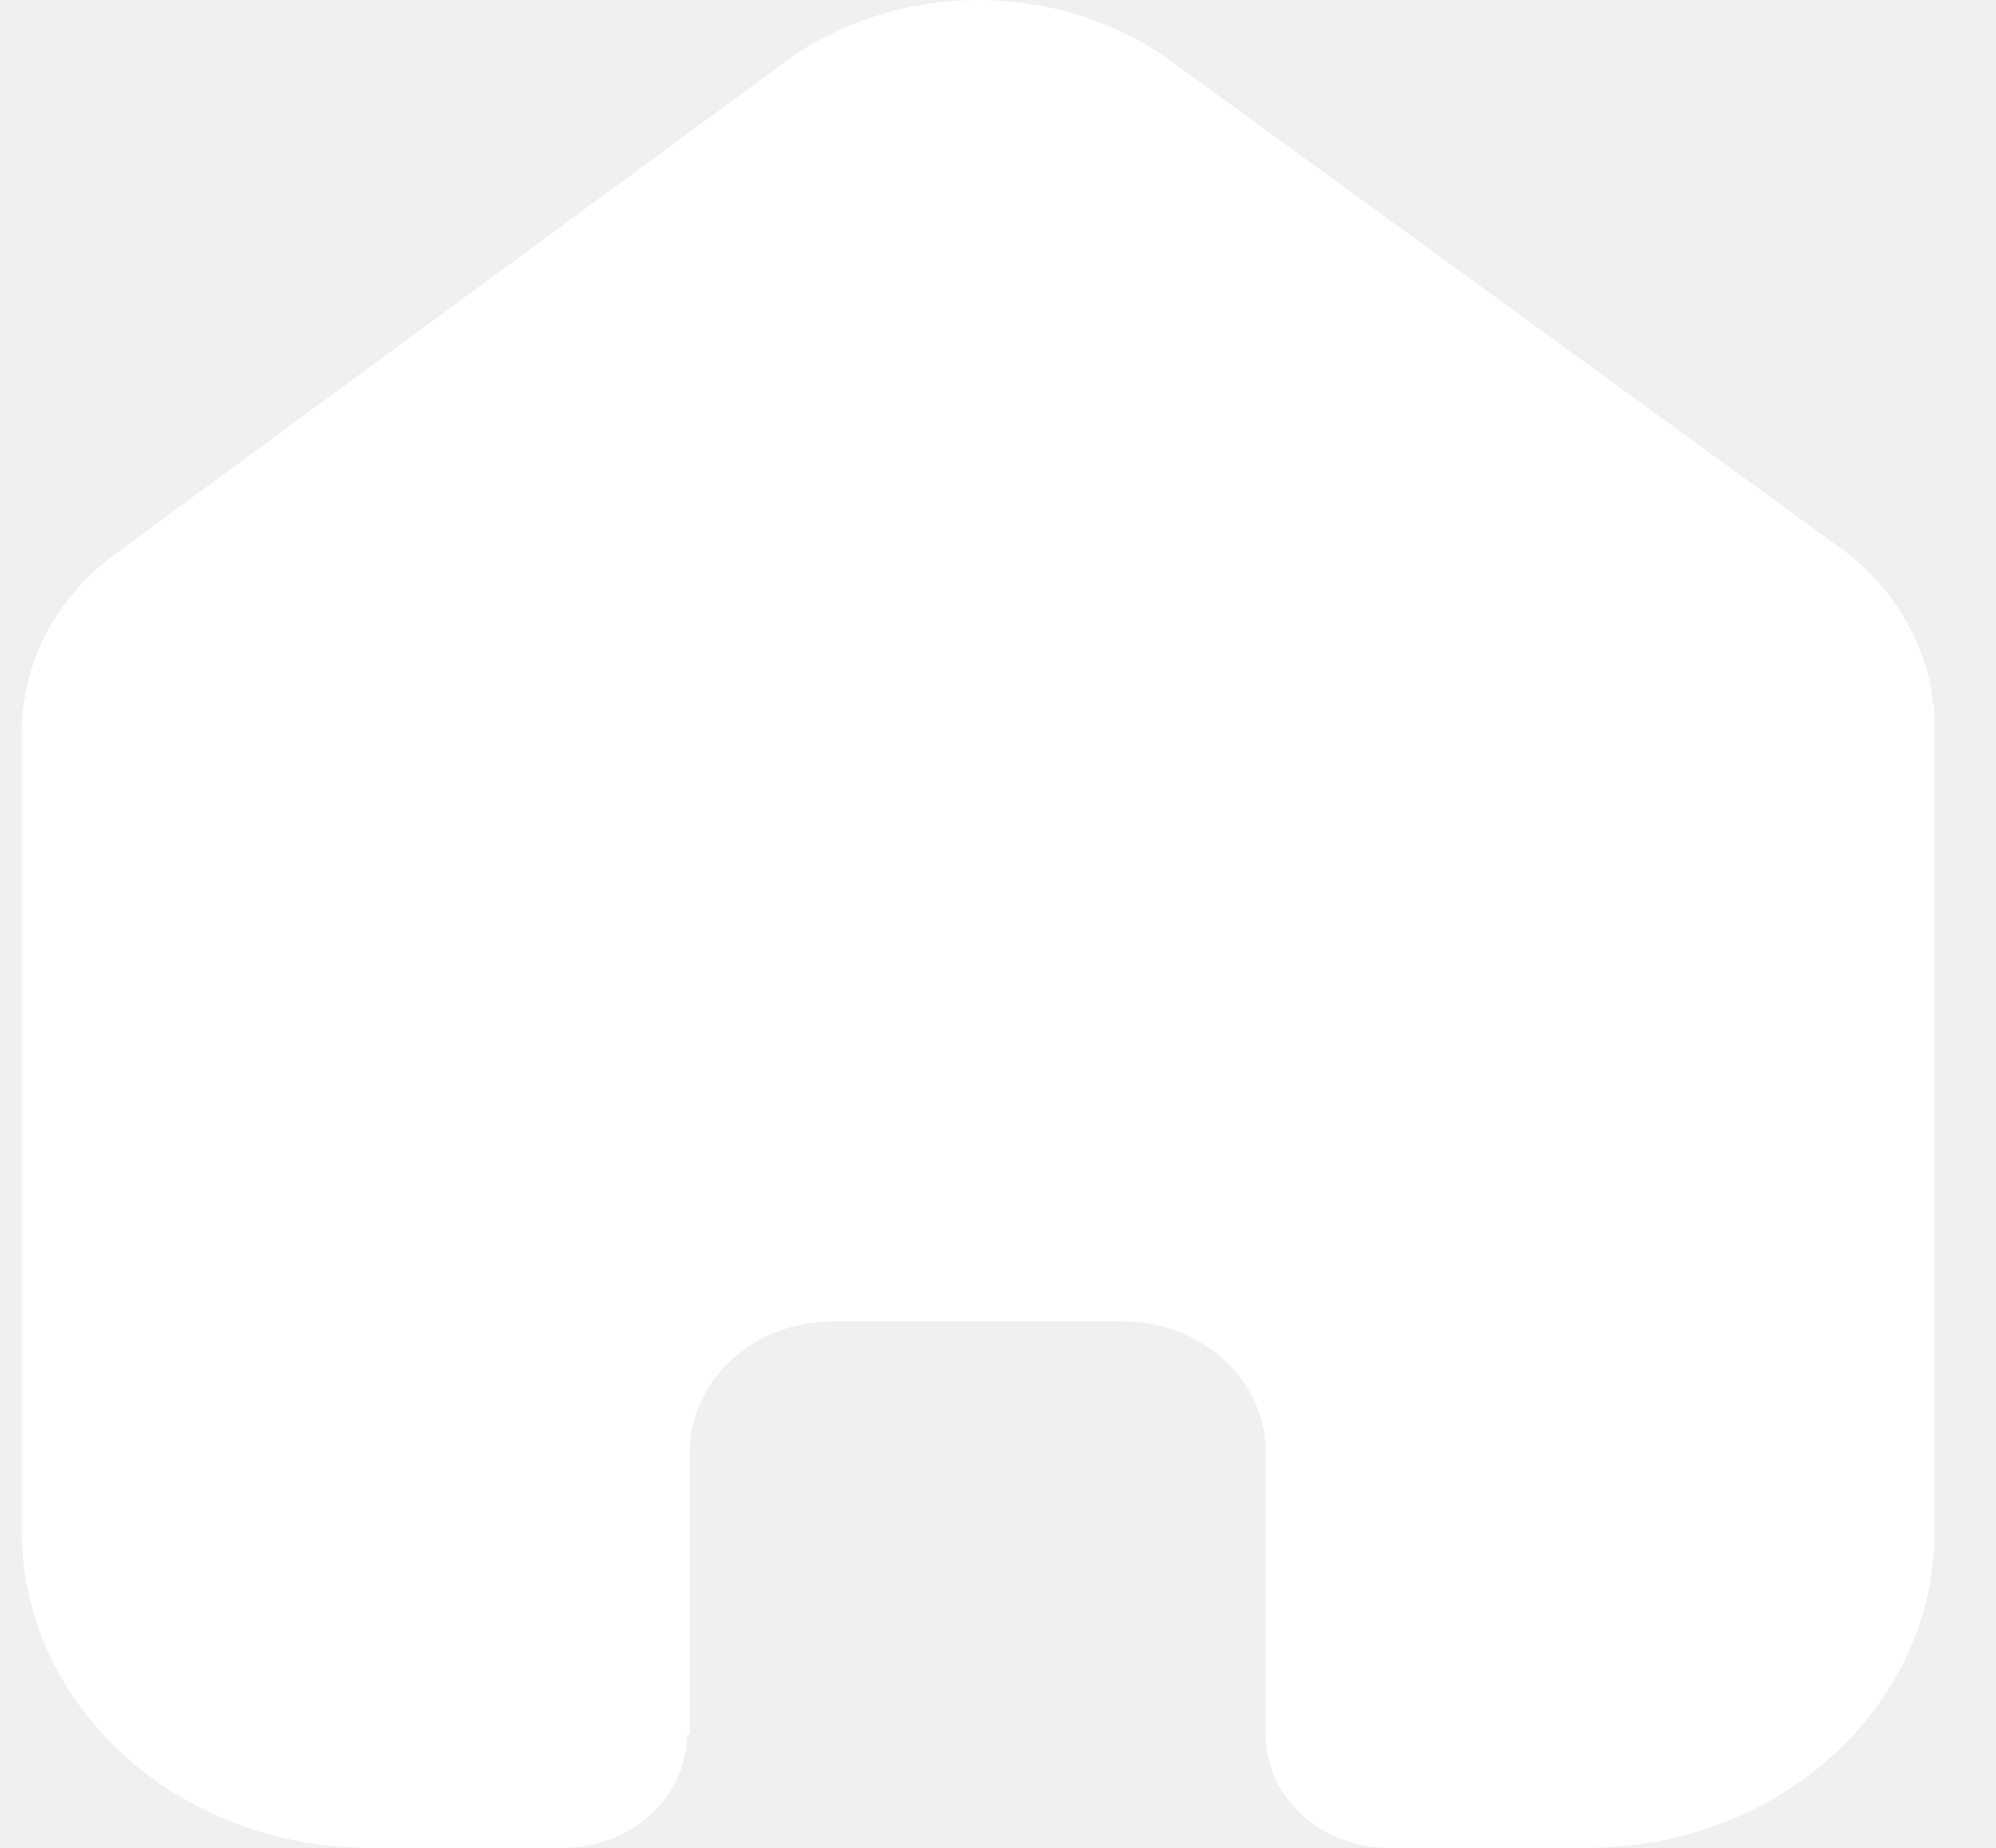
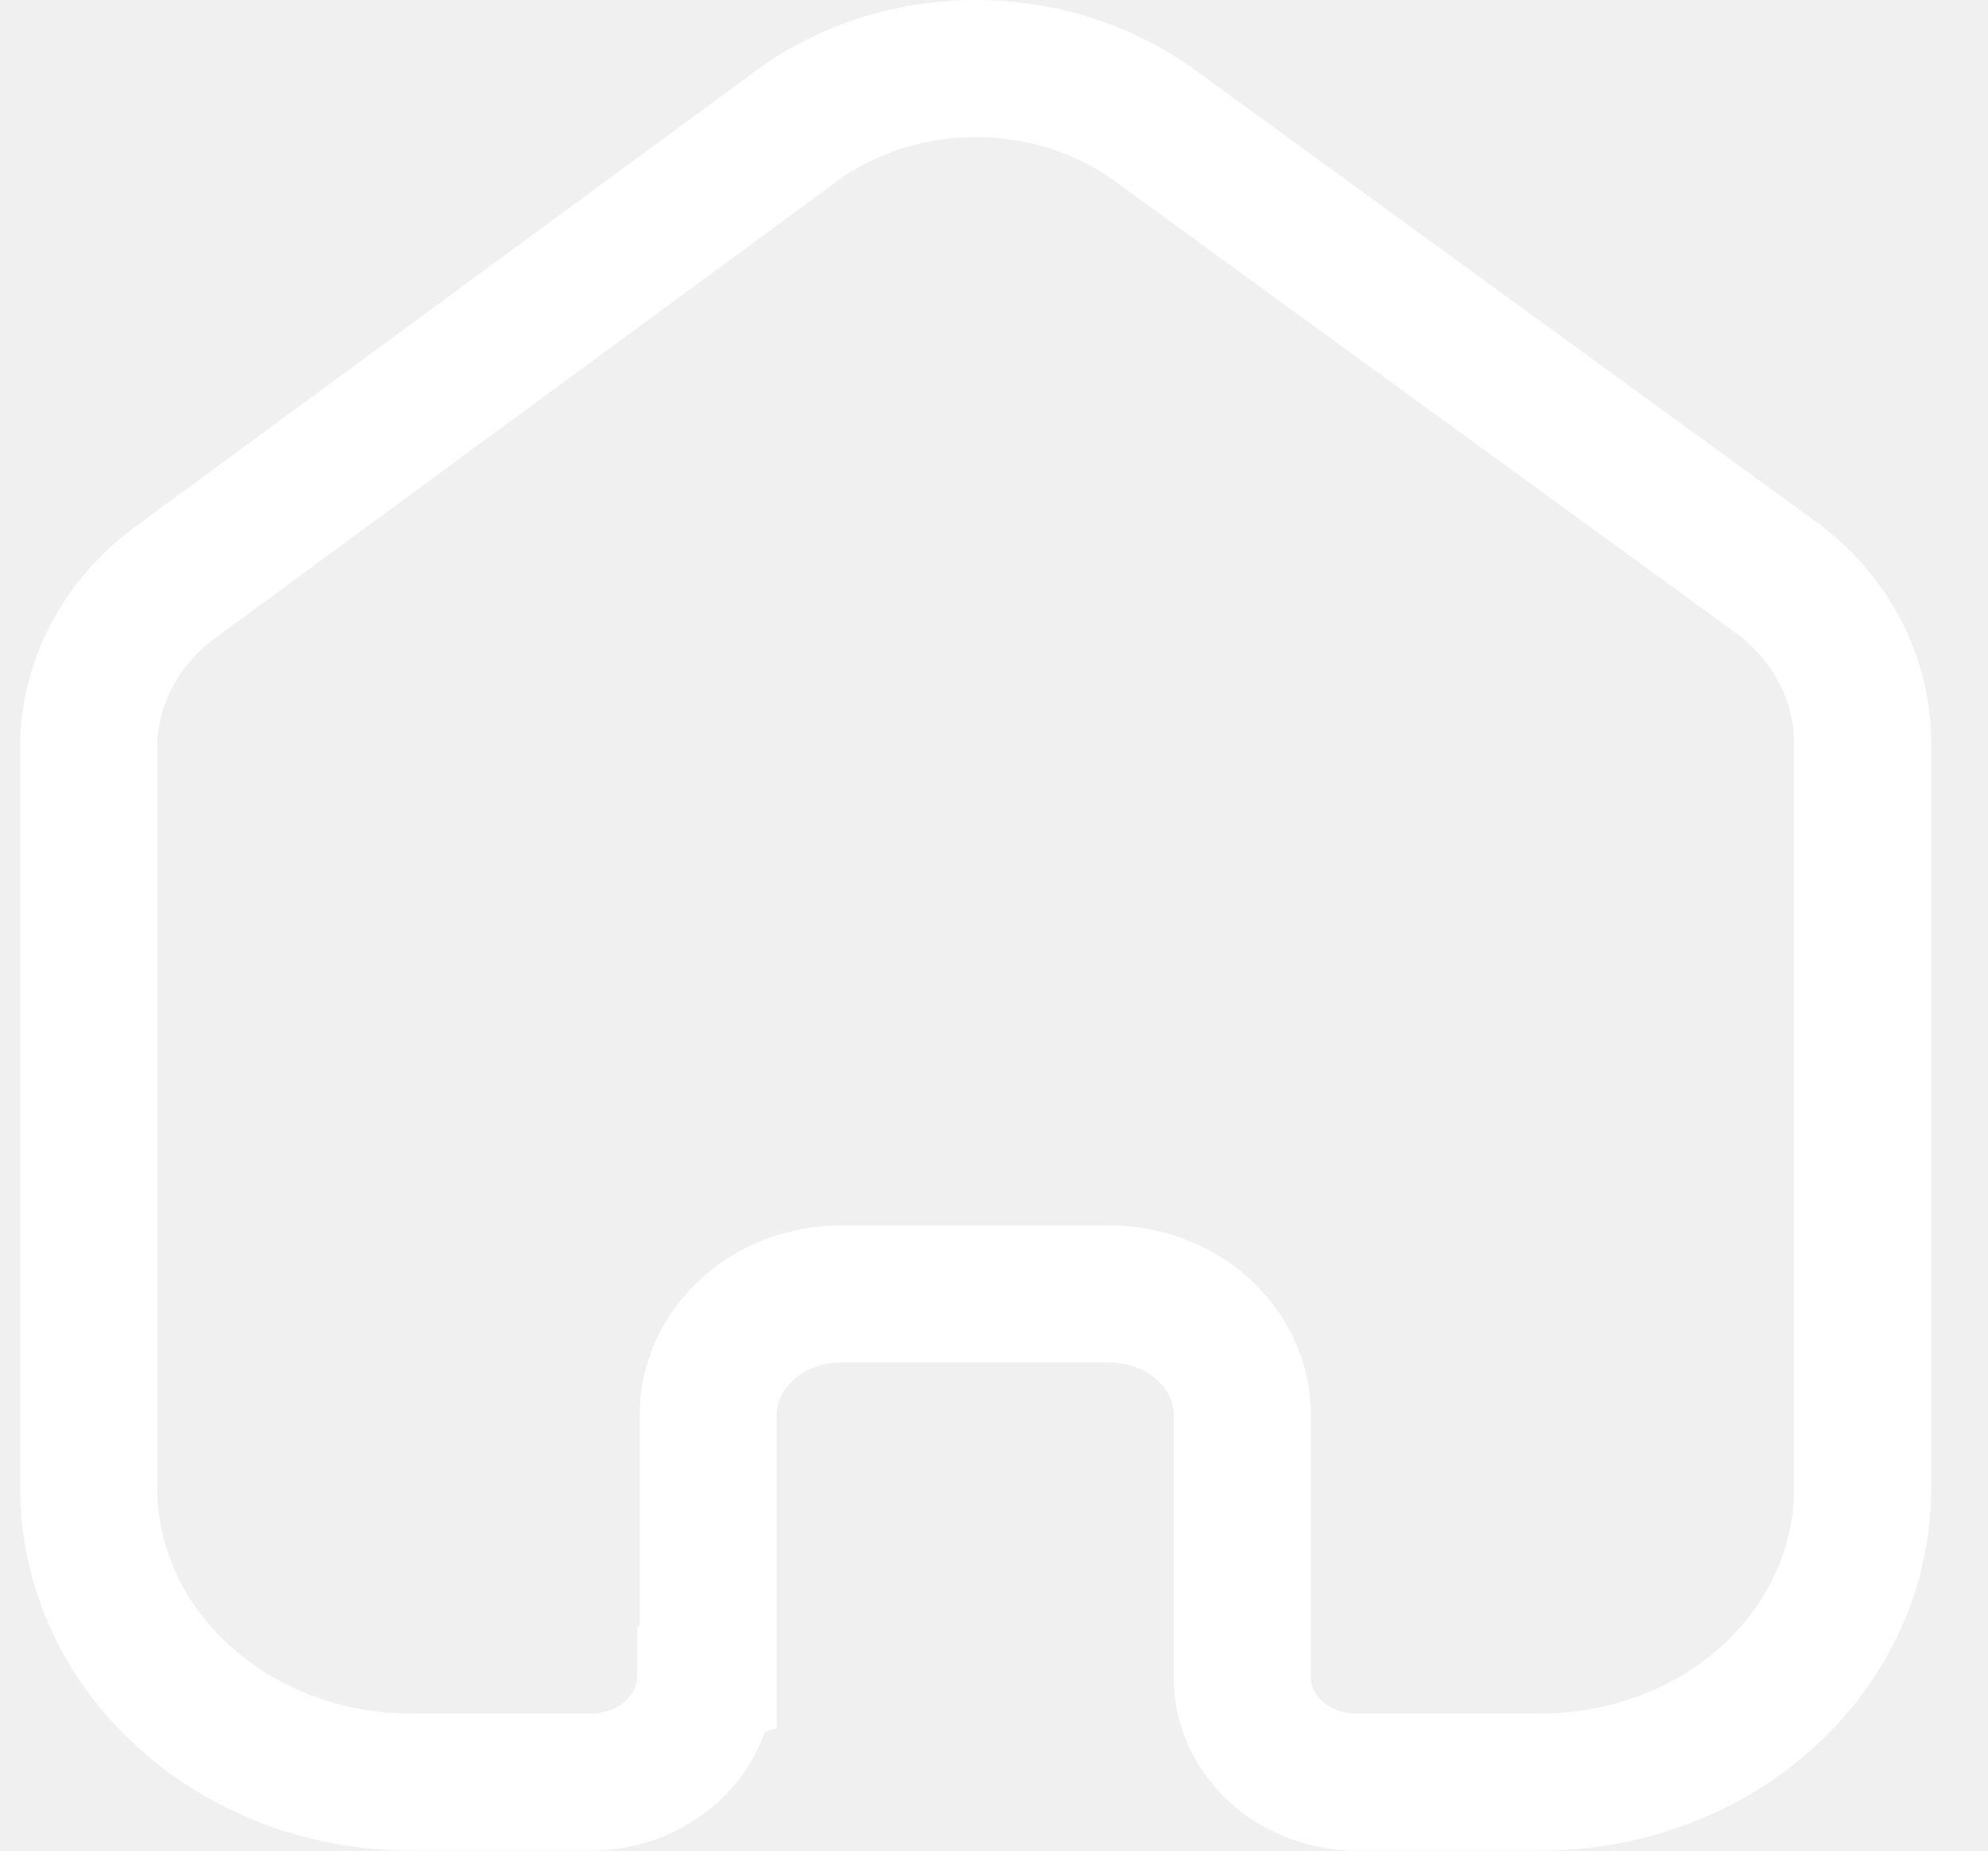
- <svg xmlns="http://www.w3.org/2000/svg" width="27" height="25" viewBox="0 0 27 25" fill="none">
-   <path d="M9.331 23.467V19.645C9.331 18.669 10.199 17.878 11.269 17.878H15.184C15.698 17.878 16.191 18.064 16.555 18.395C16.918 18.727 17.122 19.176 17.122 19.645V23.467C17.119 23.872 17.294 24.262 17.607 24.55C17.921 24.838 18.348 25 18.793 25H21.463C22.71 25.003 23.908 24.554 24.791 23.751C25.674 22.948 26.17 21.859 26.17 20.722V9.834C26.17 8.916 25.724 8.045 24.951 7.456L15.866 0.845C14.286 -0.314 12.022 -0.277 10.489 0.934L1.612 7.456C0.803 8.027 0.319 8.901 0.295 9.834V20.711C0.295 23.08 2.402 25 5.002 25H7.611C8.536 25 9.287 24.32 9.294 23.478L9.331 23.467Z" fill="white" />
+ <svg xmlns="http://www.w3.org/2000/svg" width="29" height="27" viewBox="0 0 29 27" fill="none">
+   <path d="M10.331 24.467V20.645C10.331 19.669 11.198 18.878 12.269 18.878H16.183C16.698 18.878 17.191 19.064 17.554 19.395C17.918 19.727 18.122 20.176 18.122 20.645V24.467C18.119 24.872 18.294 25.262 18.607 25.55C18.921 25.838 19.348 26 19.793 26H22.463C23.71 26.003 24.908 25.554 25.791 24.751C26.674 23.948 27.17 22.859 27.17 21.722V10.834C27.17 9.916 26.723 9.045 25.951 8.456L16.866 1.845C15.286 0.686 13.022 0.723 11.489 1.934L2.612 8.456C1.803 9.027 1.319 9.901 1.295 10.834V21.711C1.295 24.08 3.402 26 6.002 26H8.611C9.536 26 10.287 25.32 10.294 24.478L10.331 24.467Z" stroke="white" stroke-width="2" />
</svg>
